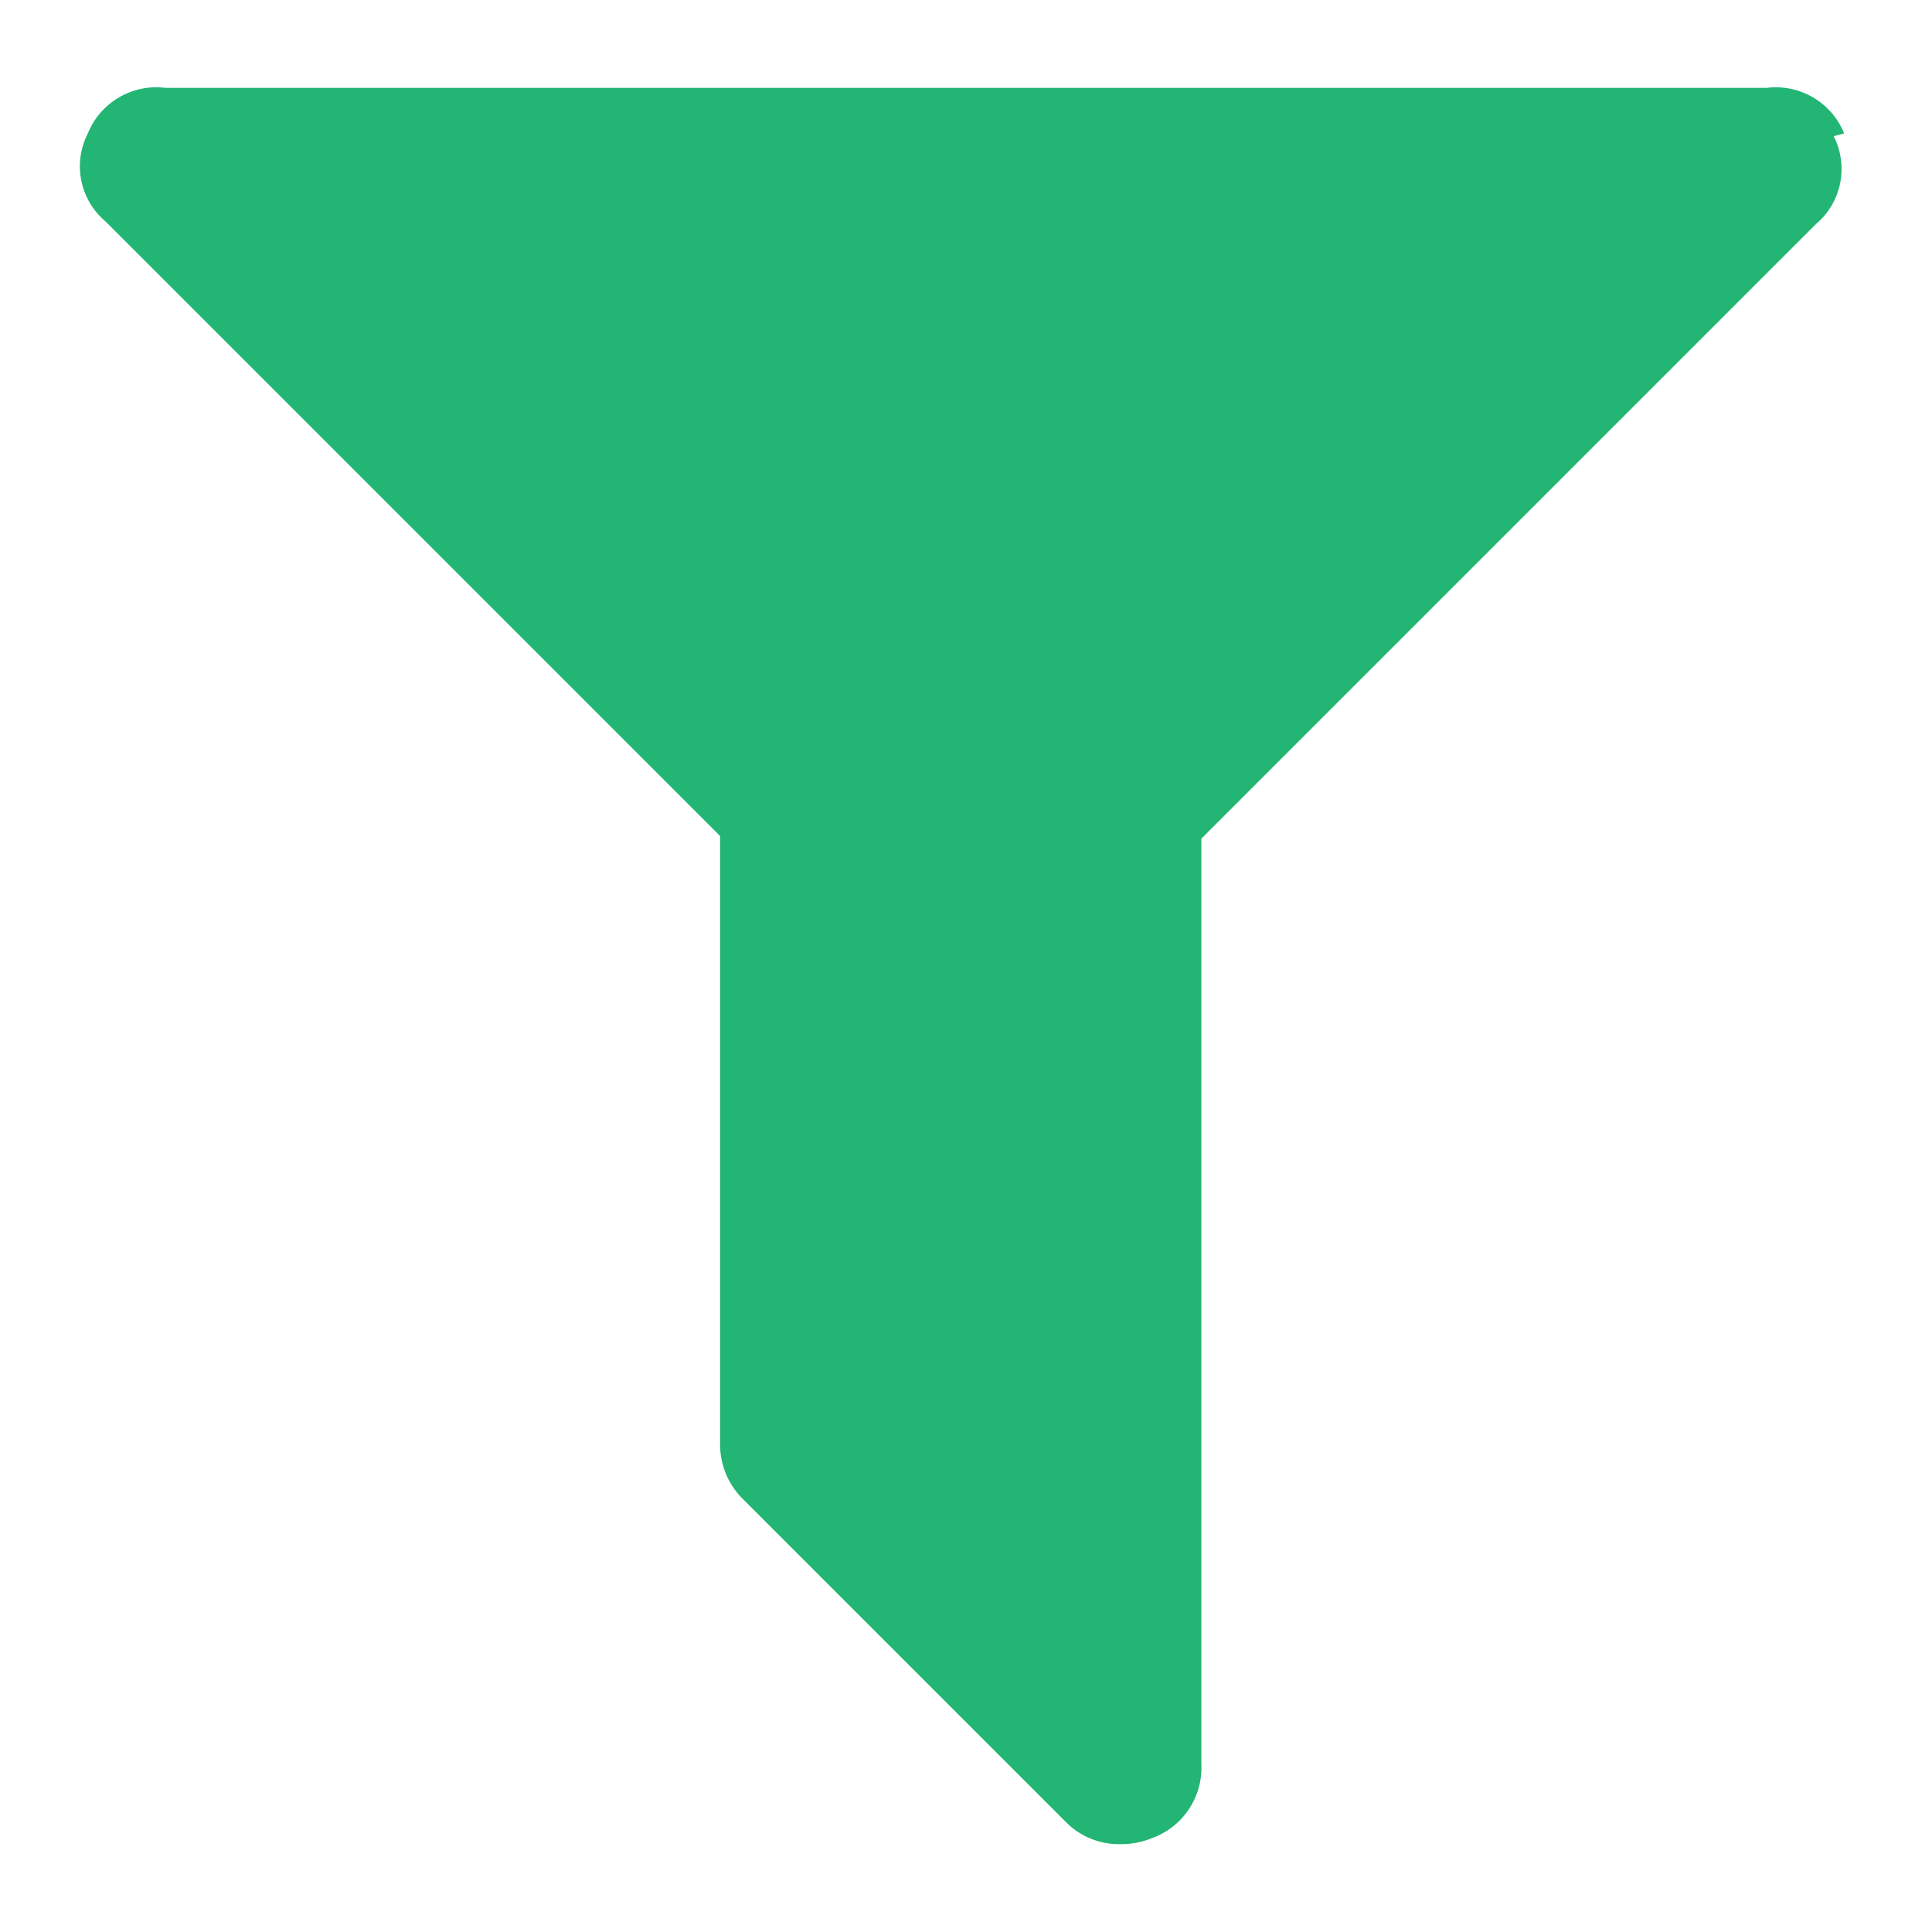
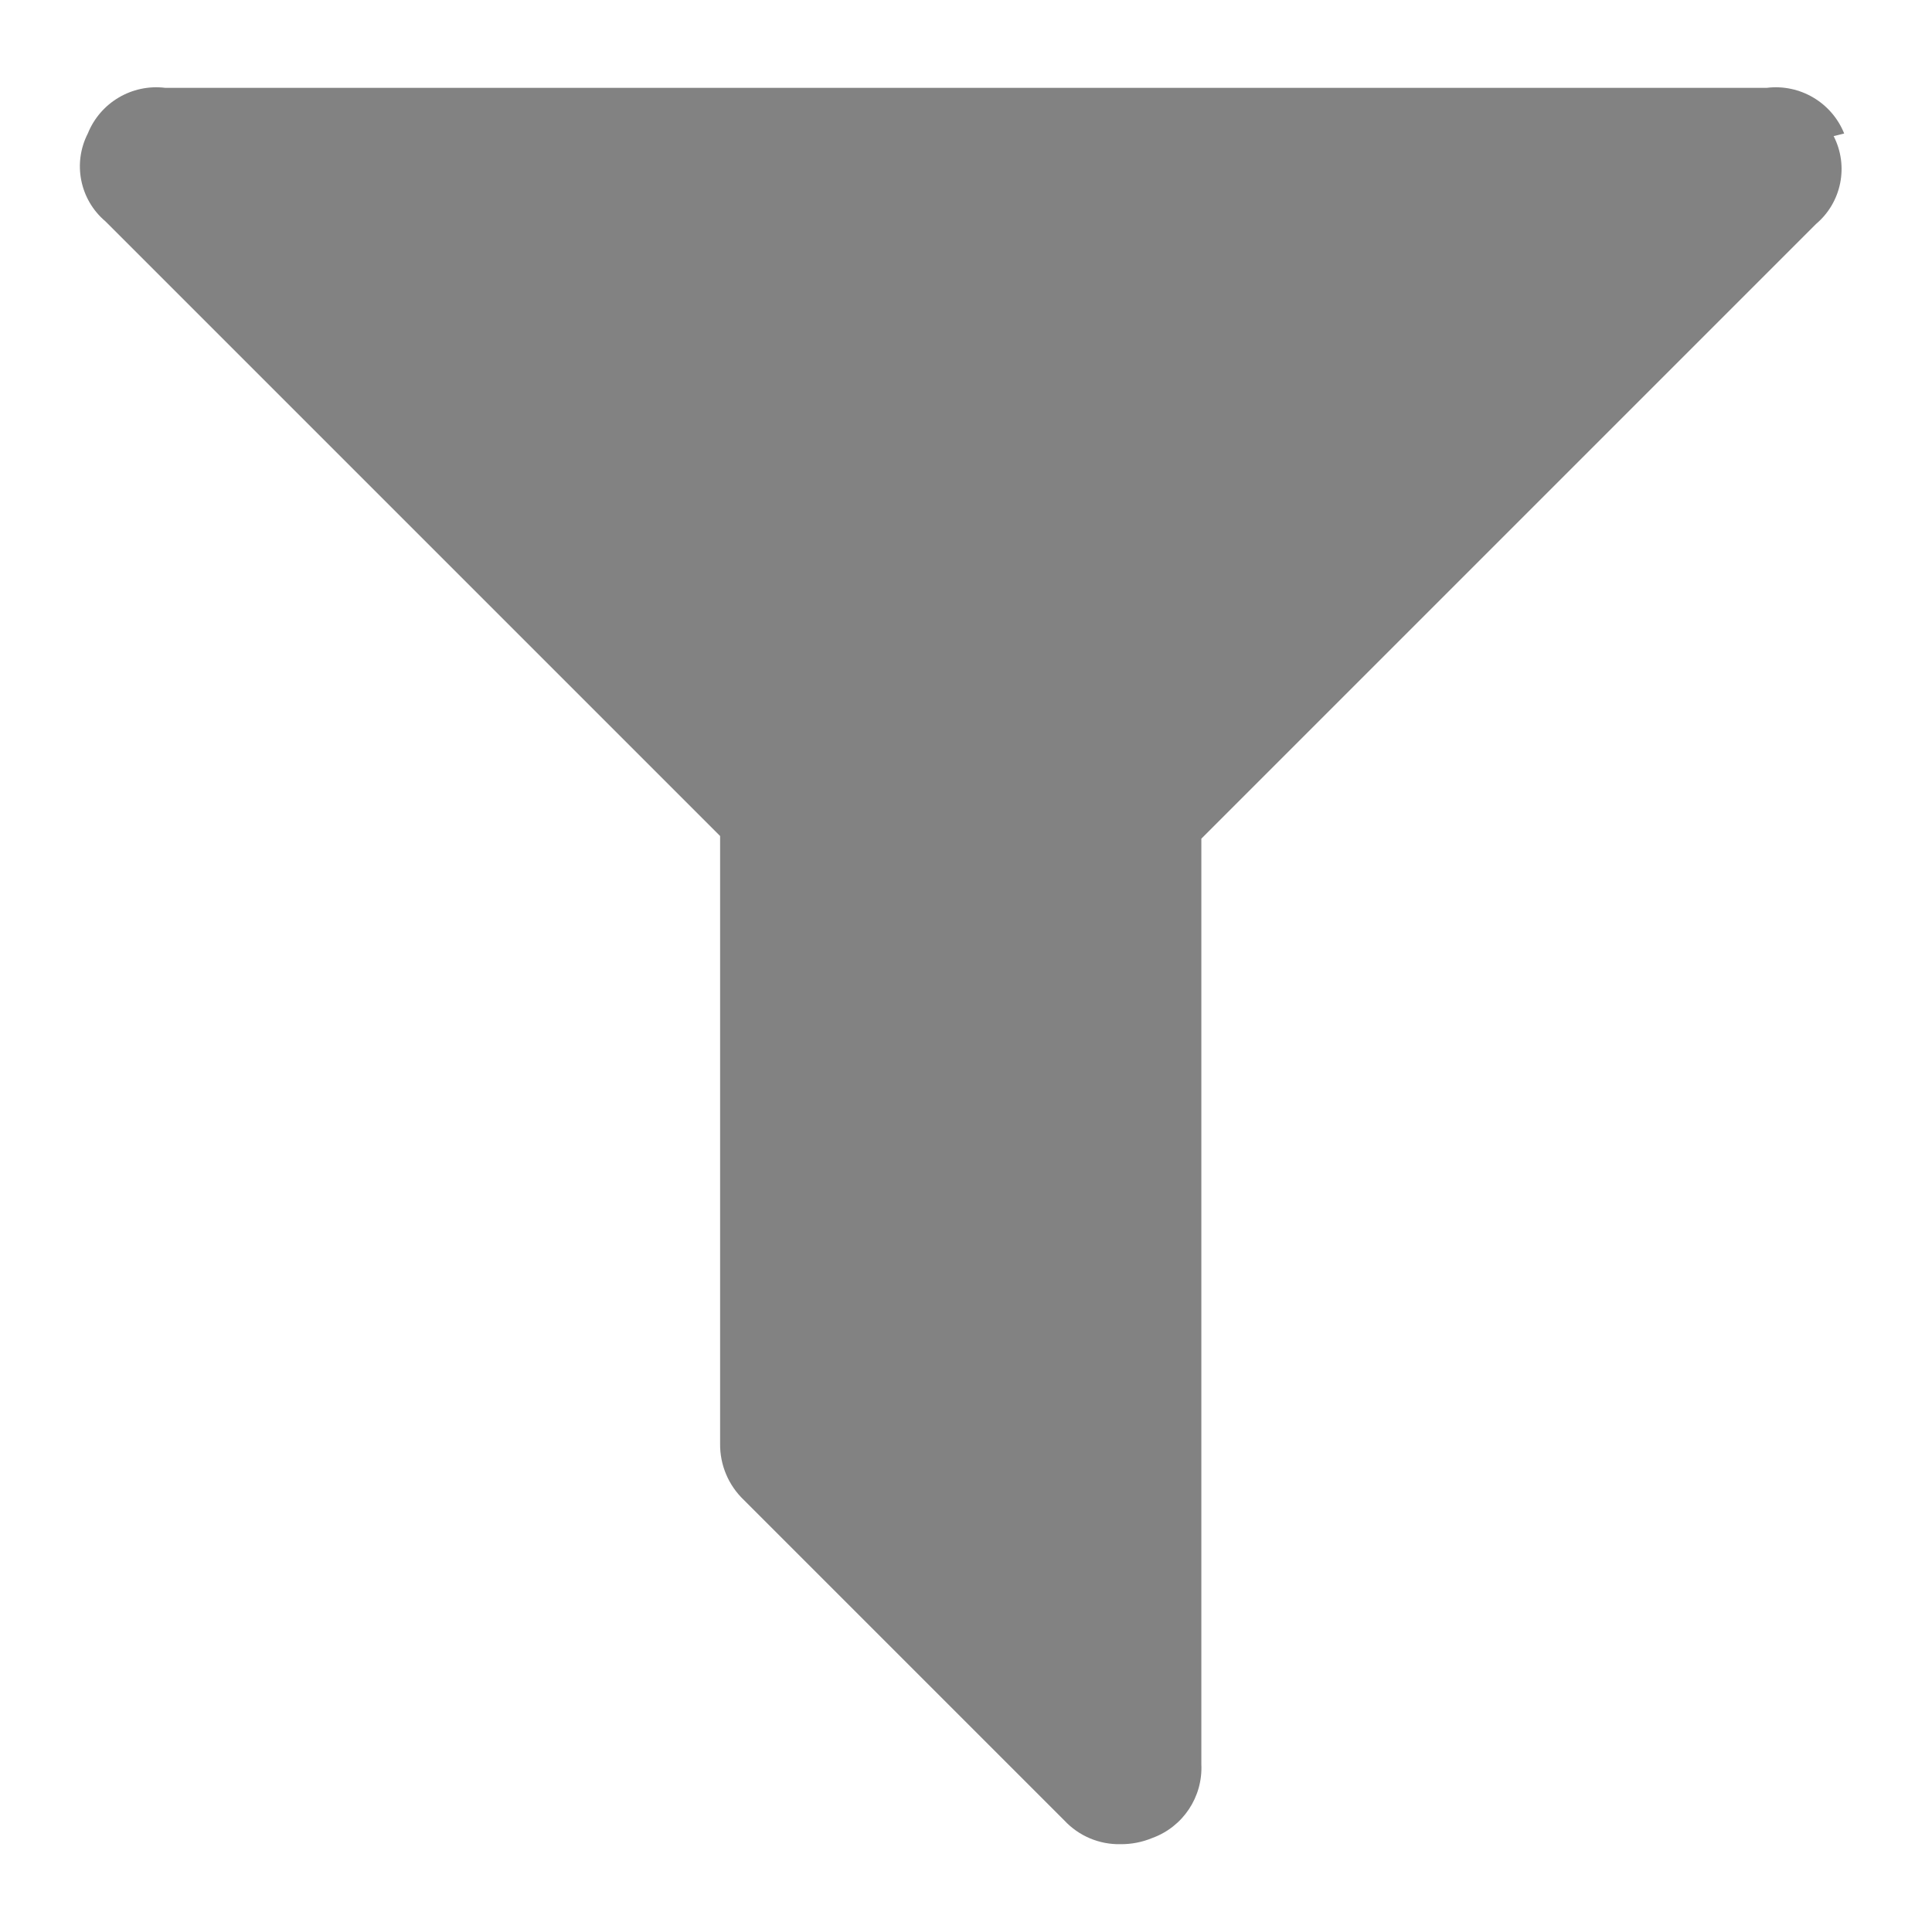
<svg xmlns="http://www.w3.org/2000/svg" id="Layer_2" data-name="Layer 2" viewBox="0 0 22 22">
  <defs>
-     <style>.cls-1{fill:#22b573;}</style>
+     <style>.cls-1{fill:#828282;}</style>
  </defs>
  <path class="cls-1" d="M21,1.52A.84.84,0,0,0,20.12,1H1.88A.84.84,0,0,0,1,1.52a.82.82,0,0,0,.2,1l7,7v6.92a.87.87,0,0,0,.27.64l3.65,3.65a.85.85,0,0,0,.64.27.92.92,0,0,0,.36-.07.85.85,0,0,0,.56-.84V9.55l7-7a.82.82,0,0,0,.2-1Zm0,0" />
</svg>
